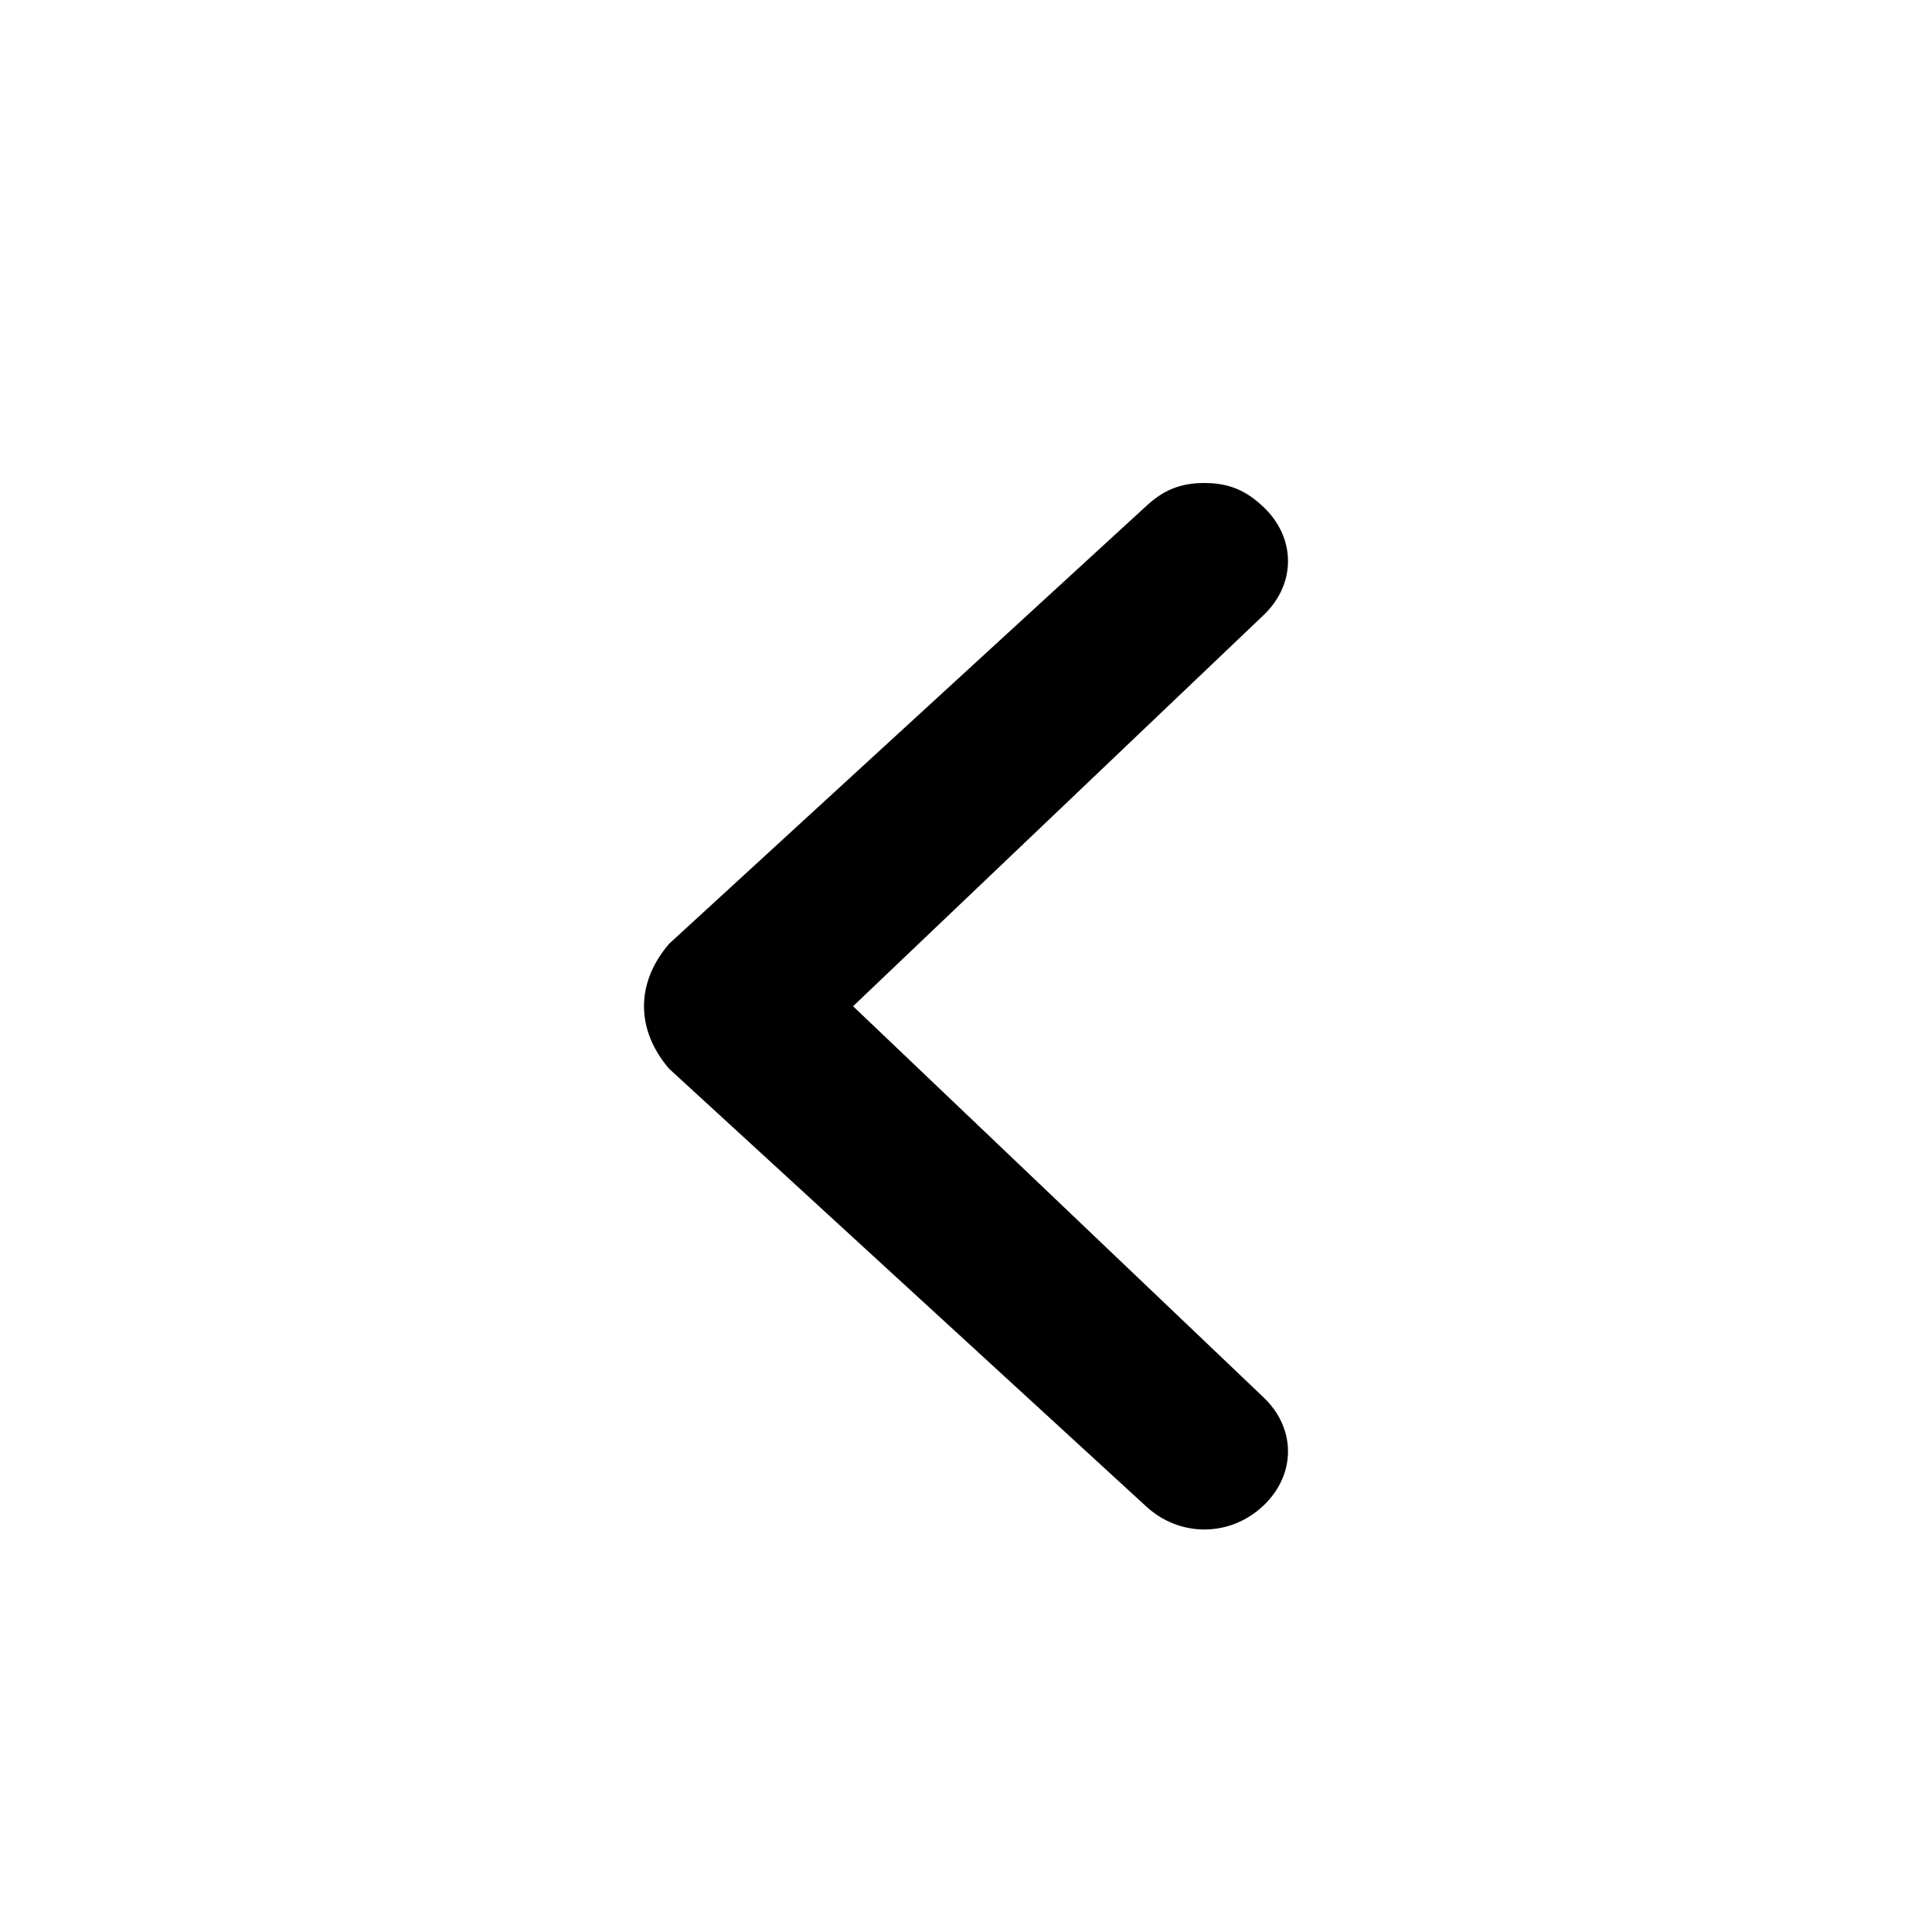
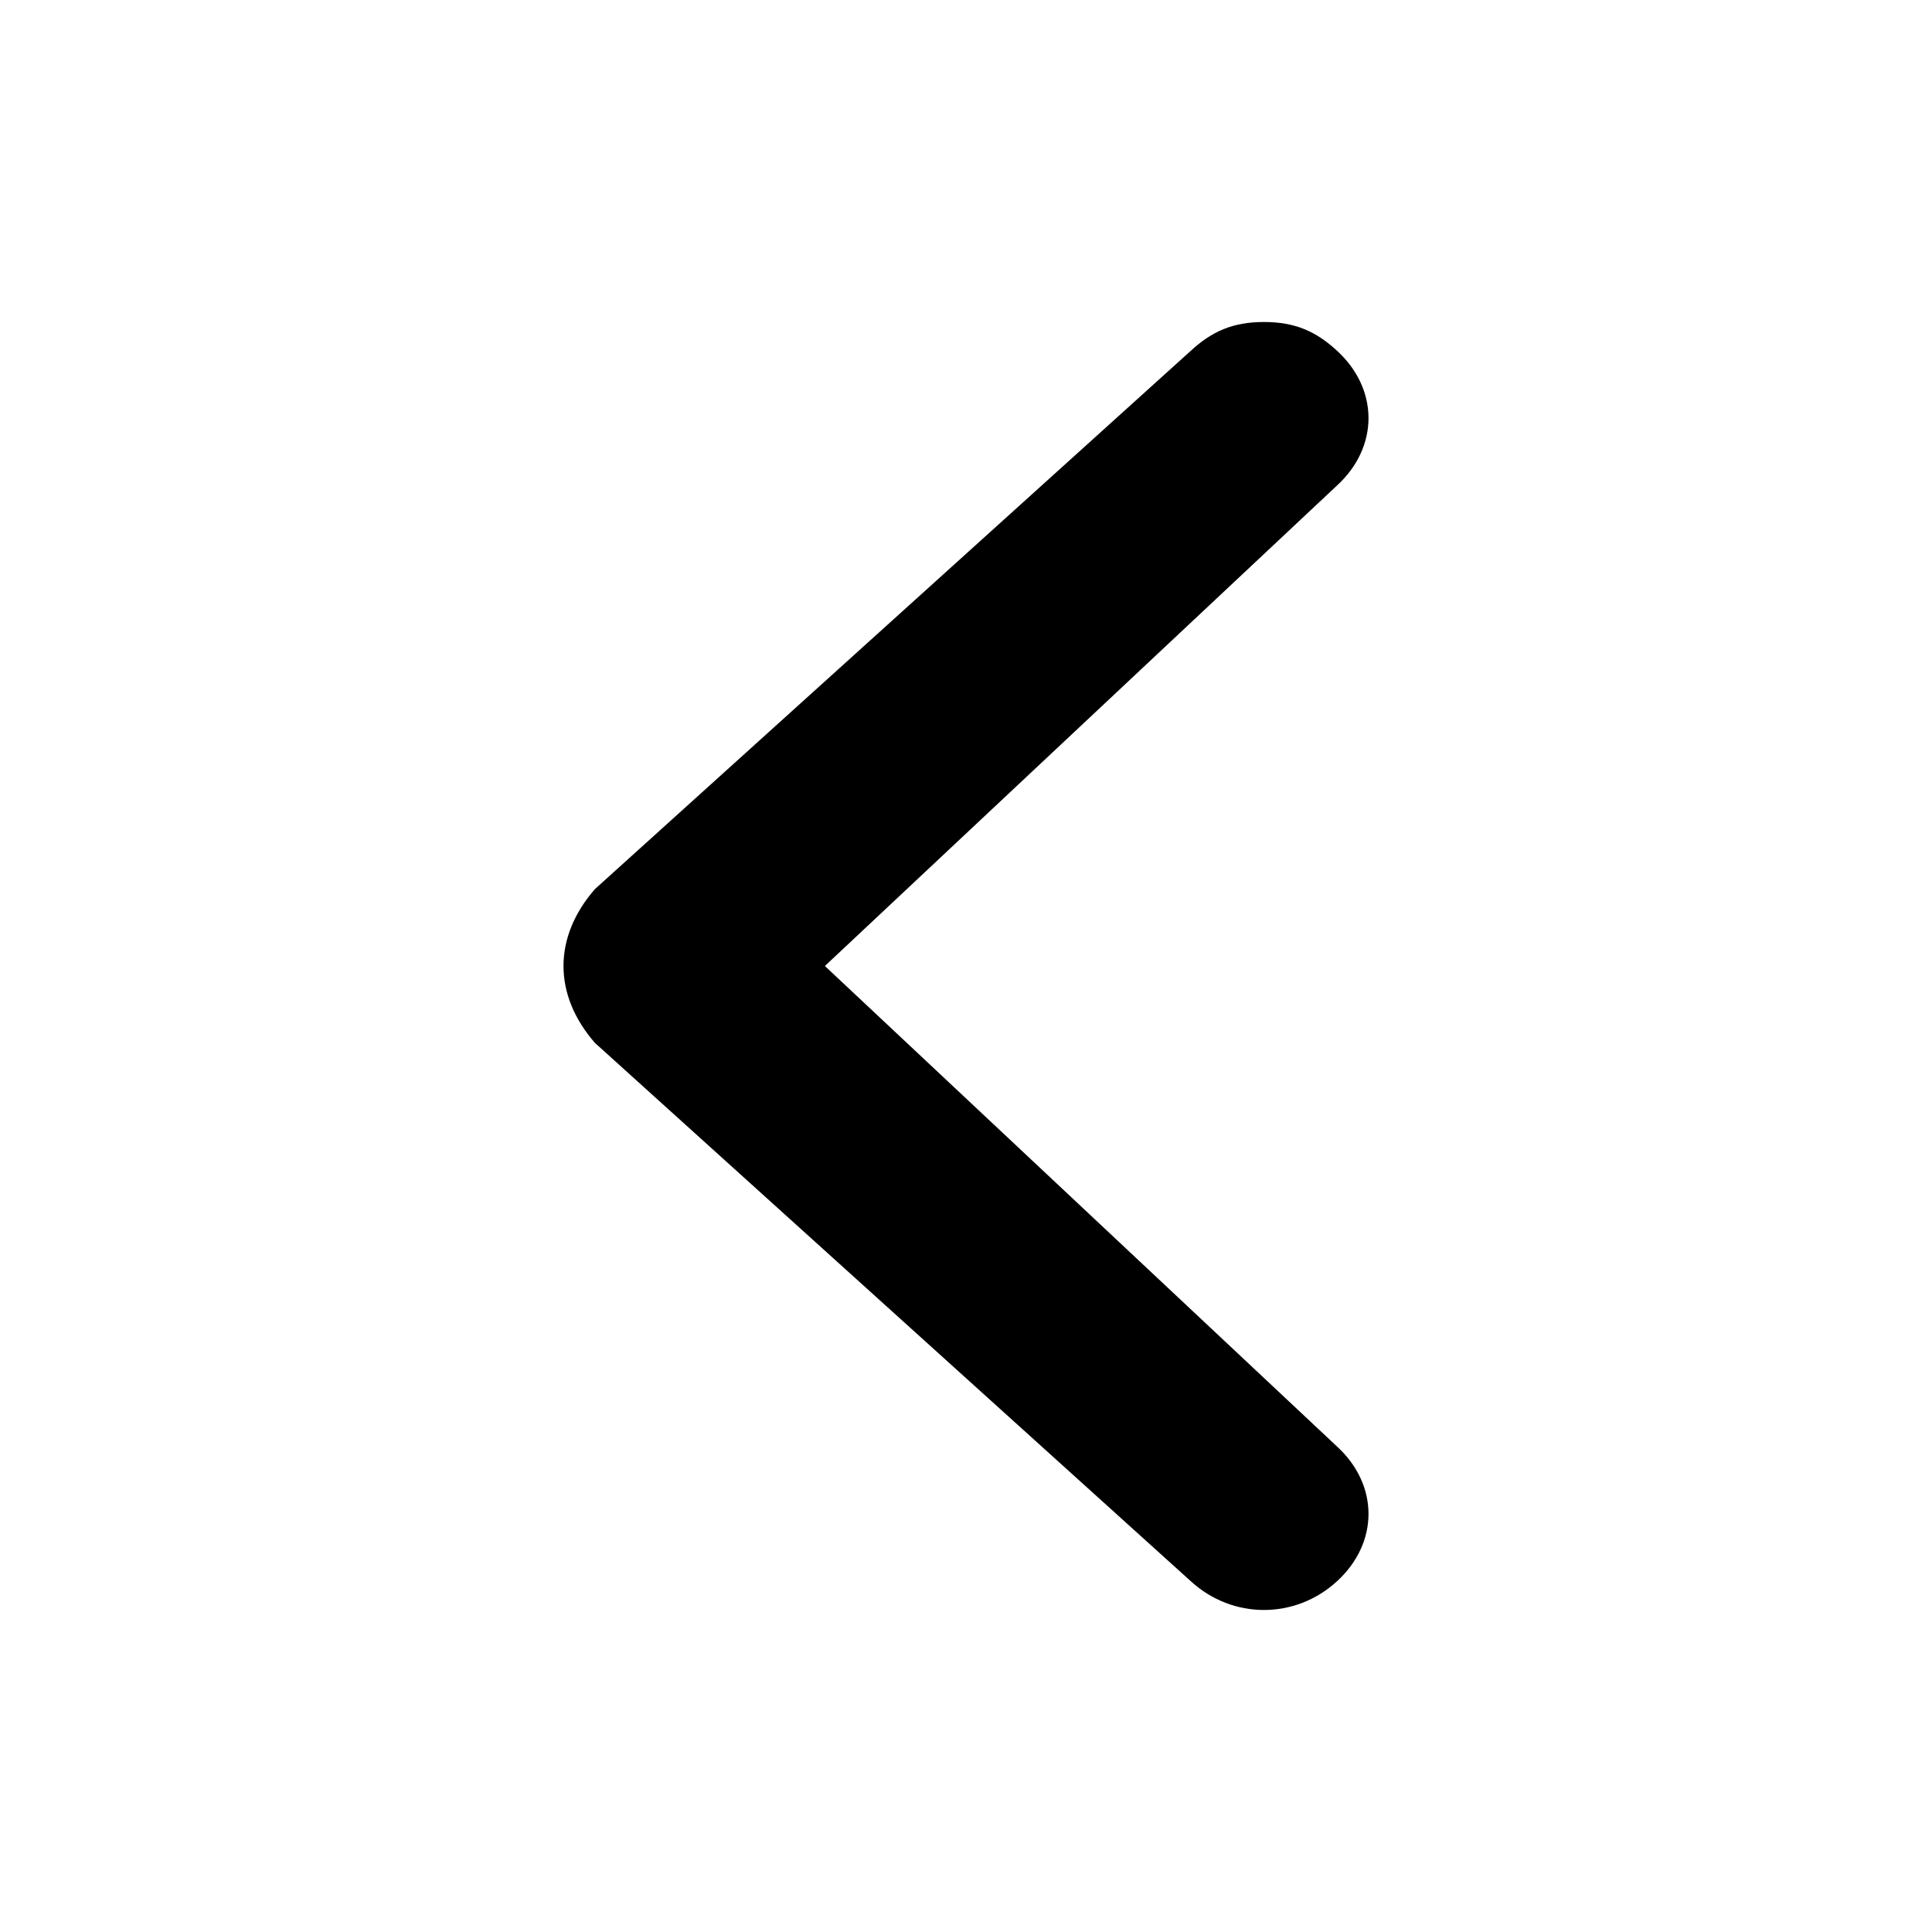
- <svg xmlns="http://www.w3.org/2000/svg" width="40" height="40" viewBox="0 0 40 40" fill="none">
-   <path d="M13.853 22.127L23.723 31.182C24.416 31.828 25.455 31.828 26.147 31.182C26.84 30.535 26.84 29.565 26.147 28.918L17.662 20.833L26.147 12.749C26.84 12.102 26.84 11.132 26.147 10.485C25.801 10.162 25.455 10 24.935 10C24.416 10 24.069 10.162 23.723 10.485L13.853 19.54C13.16 20.348 13.16 21.318 13.853 22.127C13.853 21.965 13.853 21.965 13.853 22.127Z" fill="currentColor" />
+ <svg xmlns="http://www.w3.org/2000/svg" width="24" height="24" viewBox="0 0 24 24" fill="none">
+   <path d="M7.39 12.955L14.792 19.642C15.312 20.119 16.091 20.119 16.61 19.642C17.13 19.164 17.13 18.448 16.61 17.97L10.247 12L16.61 6.03C17.13 5.552 17.13 4.836 16.61 4.358C16.351 4.119 16.091 4 15.701 4C15.312 4 15.052 4.119 14.792 4.358L7.39 11.045C6.87 11.642 6.87 12.358 7.39 12.955C7.39 12.836 7.39 12.836 7.39 12.955Z" fill="currentColor" />
</svg>
